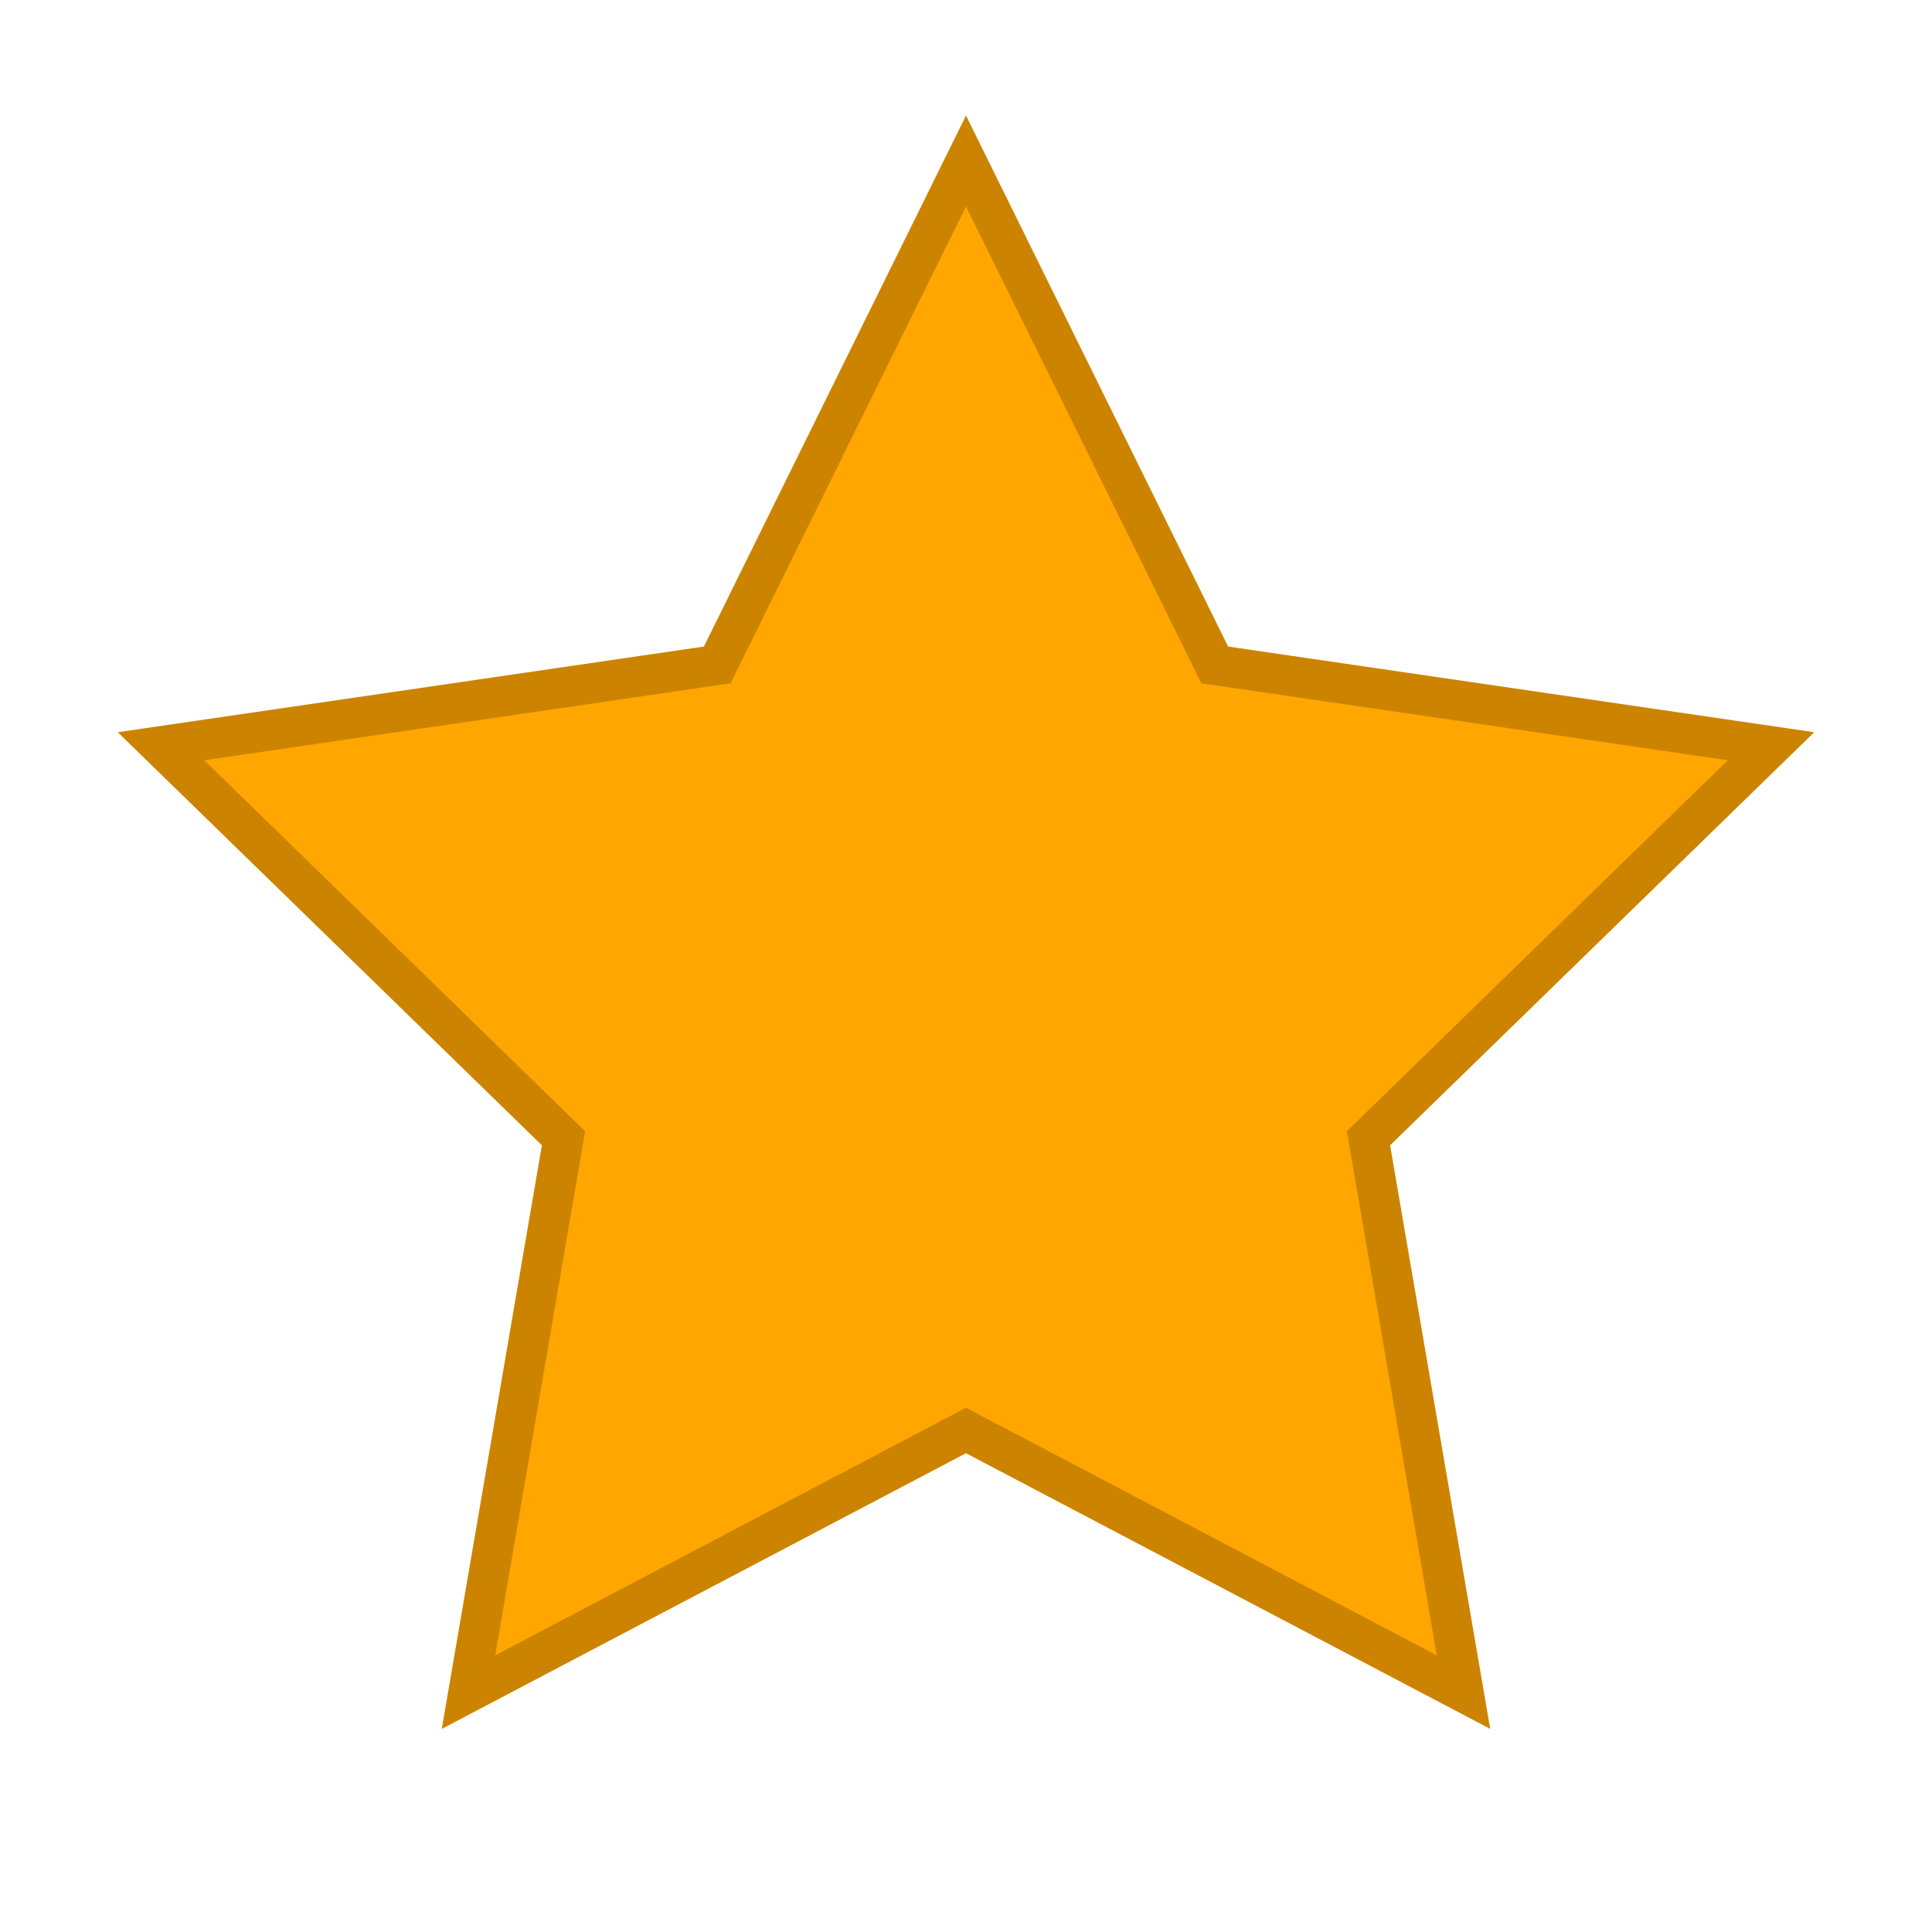
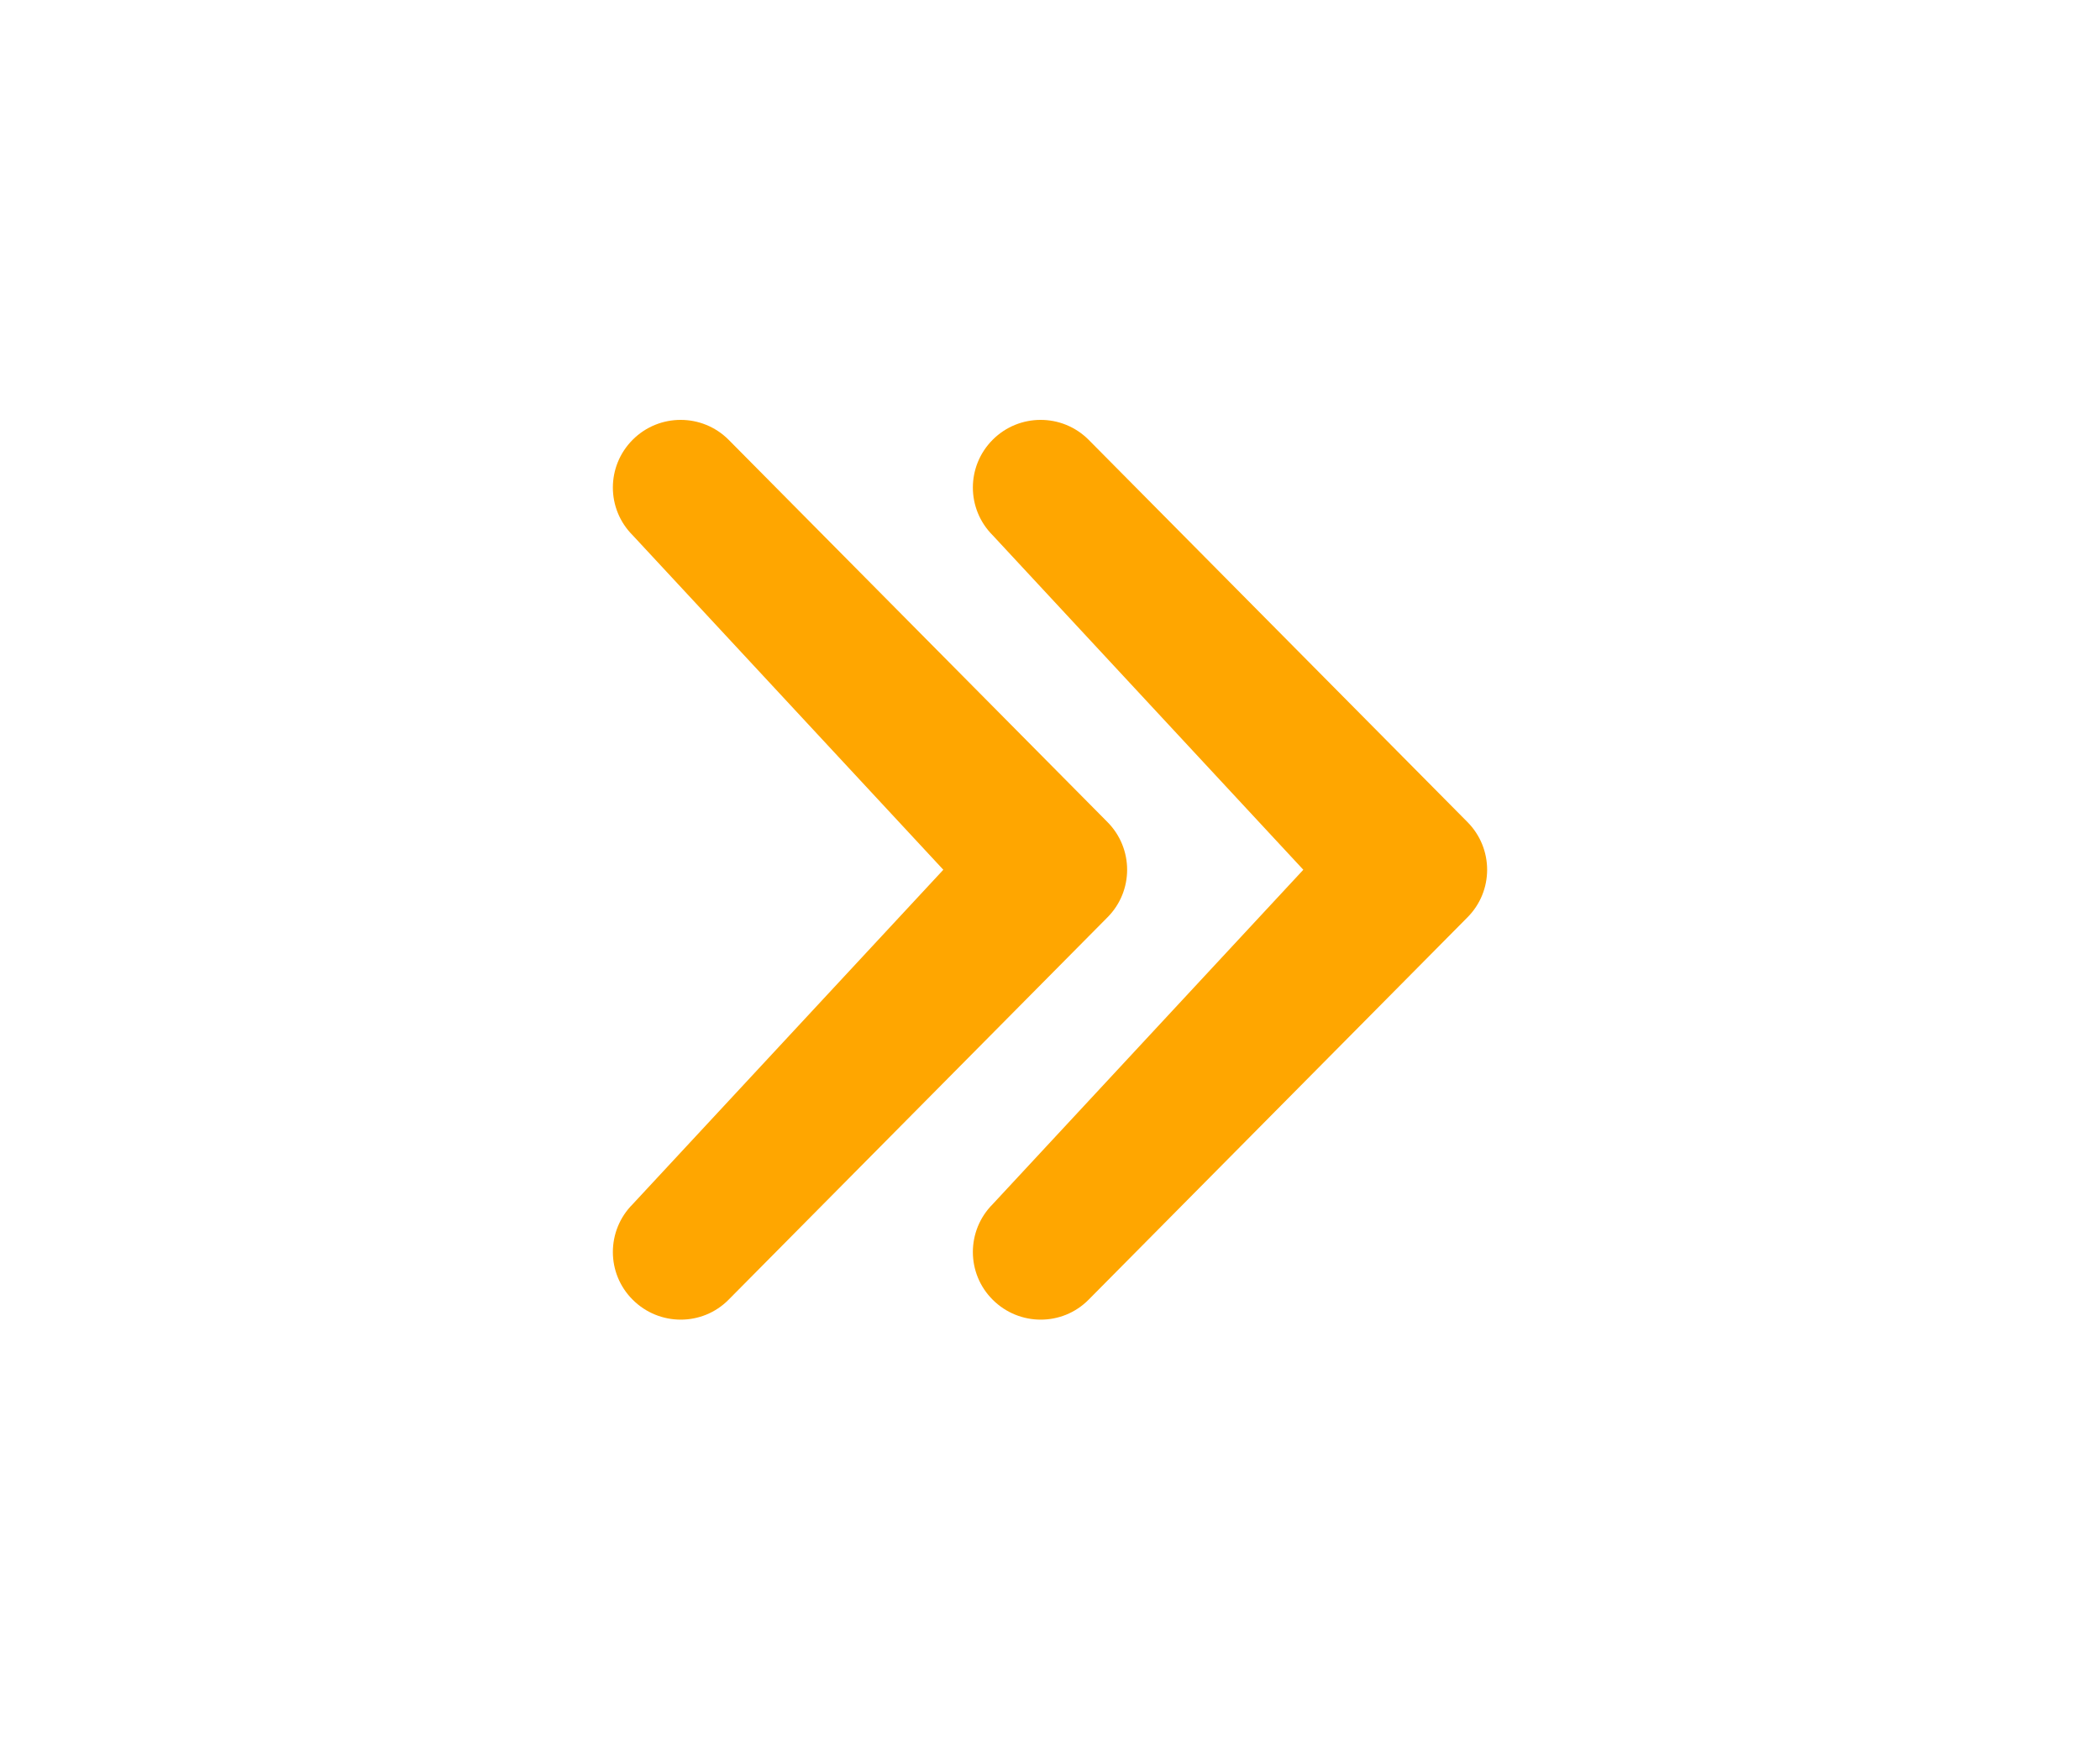
- <svg xmlns="http://www.w3.org/2000/svg" viewBox="0 0 24 24">
-   <polygon points="12,2 15.09,8.26 22,9.27 17,14.14 18.18,21.02 12,17.77 5.82,21.02 7,14.14 2,9.27 8.91,8.26" fill="#FFA600" stroke="#CC8400" stroke-width="0.5" />
+ <svg xmlns="http://www.w3.org/2000/svg" width="35" height="29" viewBox="0 0 35 29">
+   <g fill="none" fill-rule="evenodd">
+     <path fill="#FFA600" d="M15.722,14.5 L10.546,8.925 C10.104,8.484 10.104,7.772 10.546,7.33 C10.987,6.89 11.701,6.89 12.142,7.33 L18.454,13.701 C18.896,14.143 18.896,14.857 18.454,15.297 L12.142,21.669 C11.702,22.112 10.987,22.109 10.546,21.669 C10.104,21.23 10.104,20.516 10.546,20.074 L15.722,14.5 L15.722,14.5 Z" />
+     <path fill="#FFA600" d="M21.722,14.5 L16.546,8.925 C16.104,8.484 16.104,7.772 16.546,7.33 C16.987,6.89 17.701,6.89 18.142,7.33 L24.454,13.701 C24.896,14.143 24.896,14.857 24.454,15.297 L18.142,21.669 C17.702,22.112 16.987,22.109 16.546,21.669 C16.104,21.23 16.104,20.516 16.546,20.074 L21.722,14.5 L21.722,14.5 Z" />
+   </g>
</svg>
